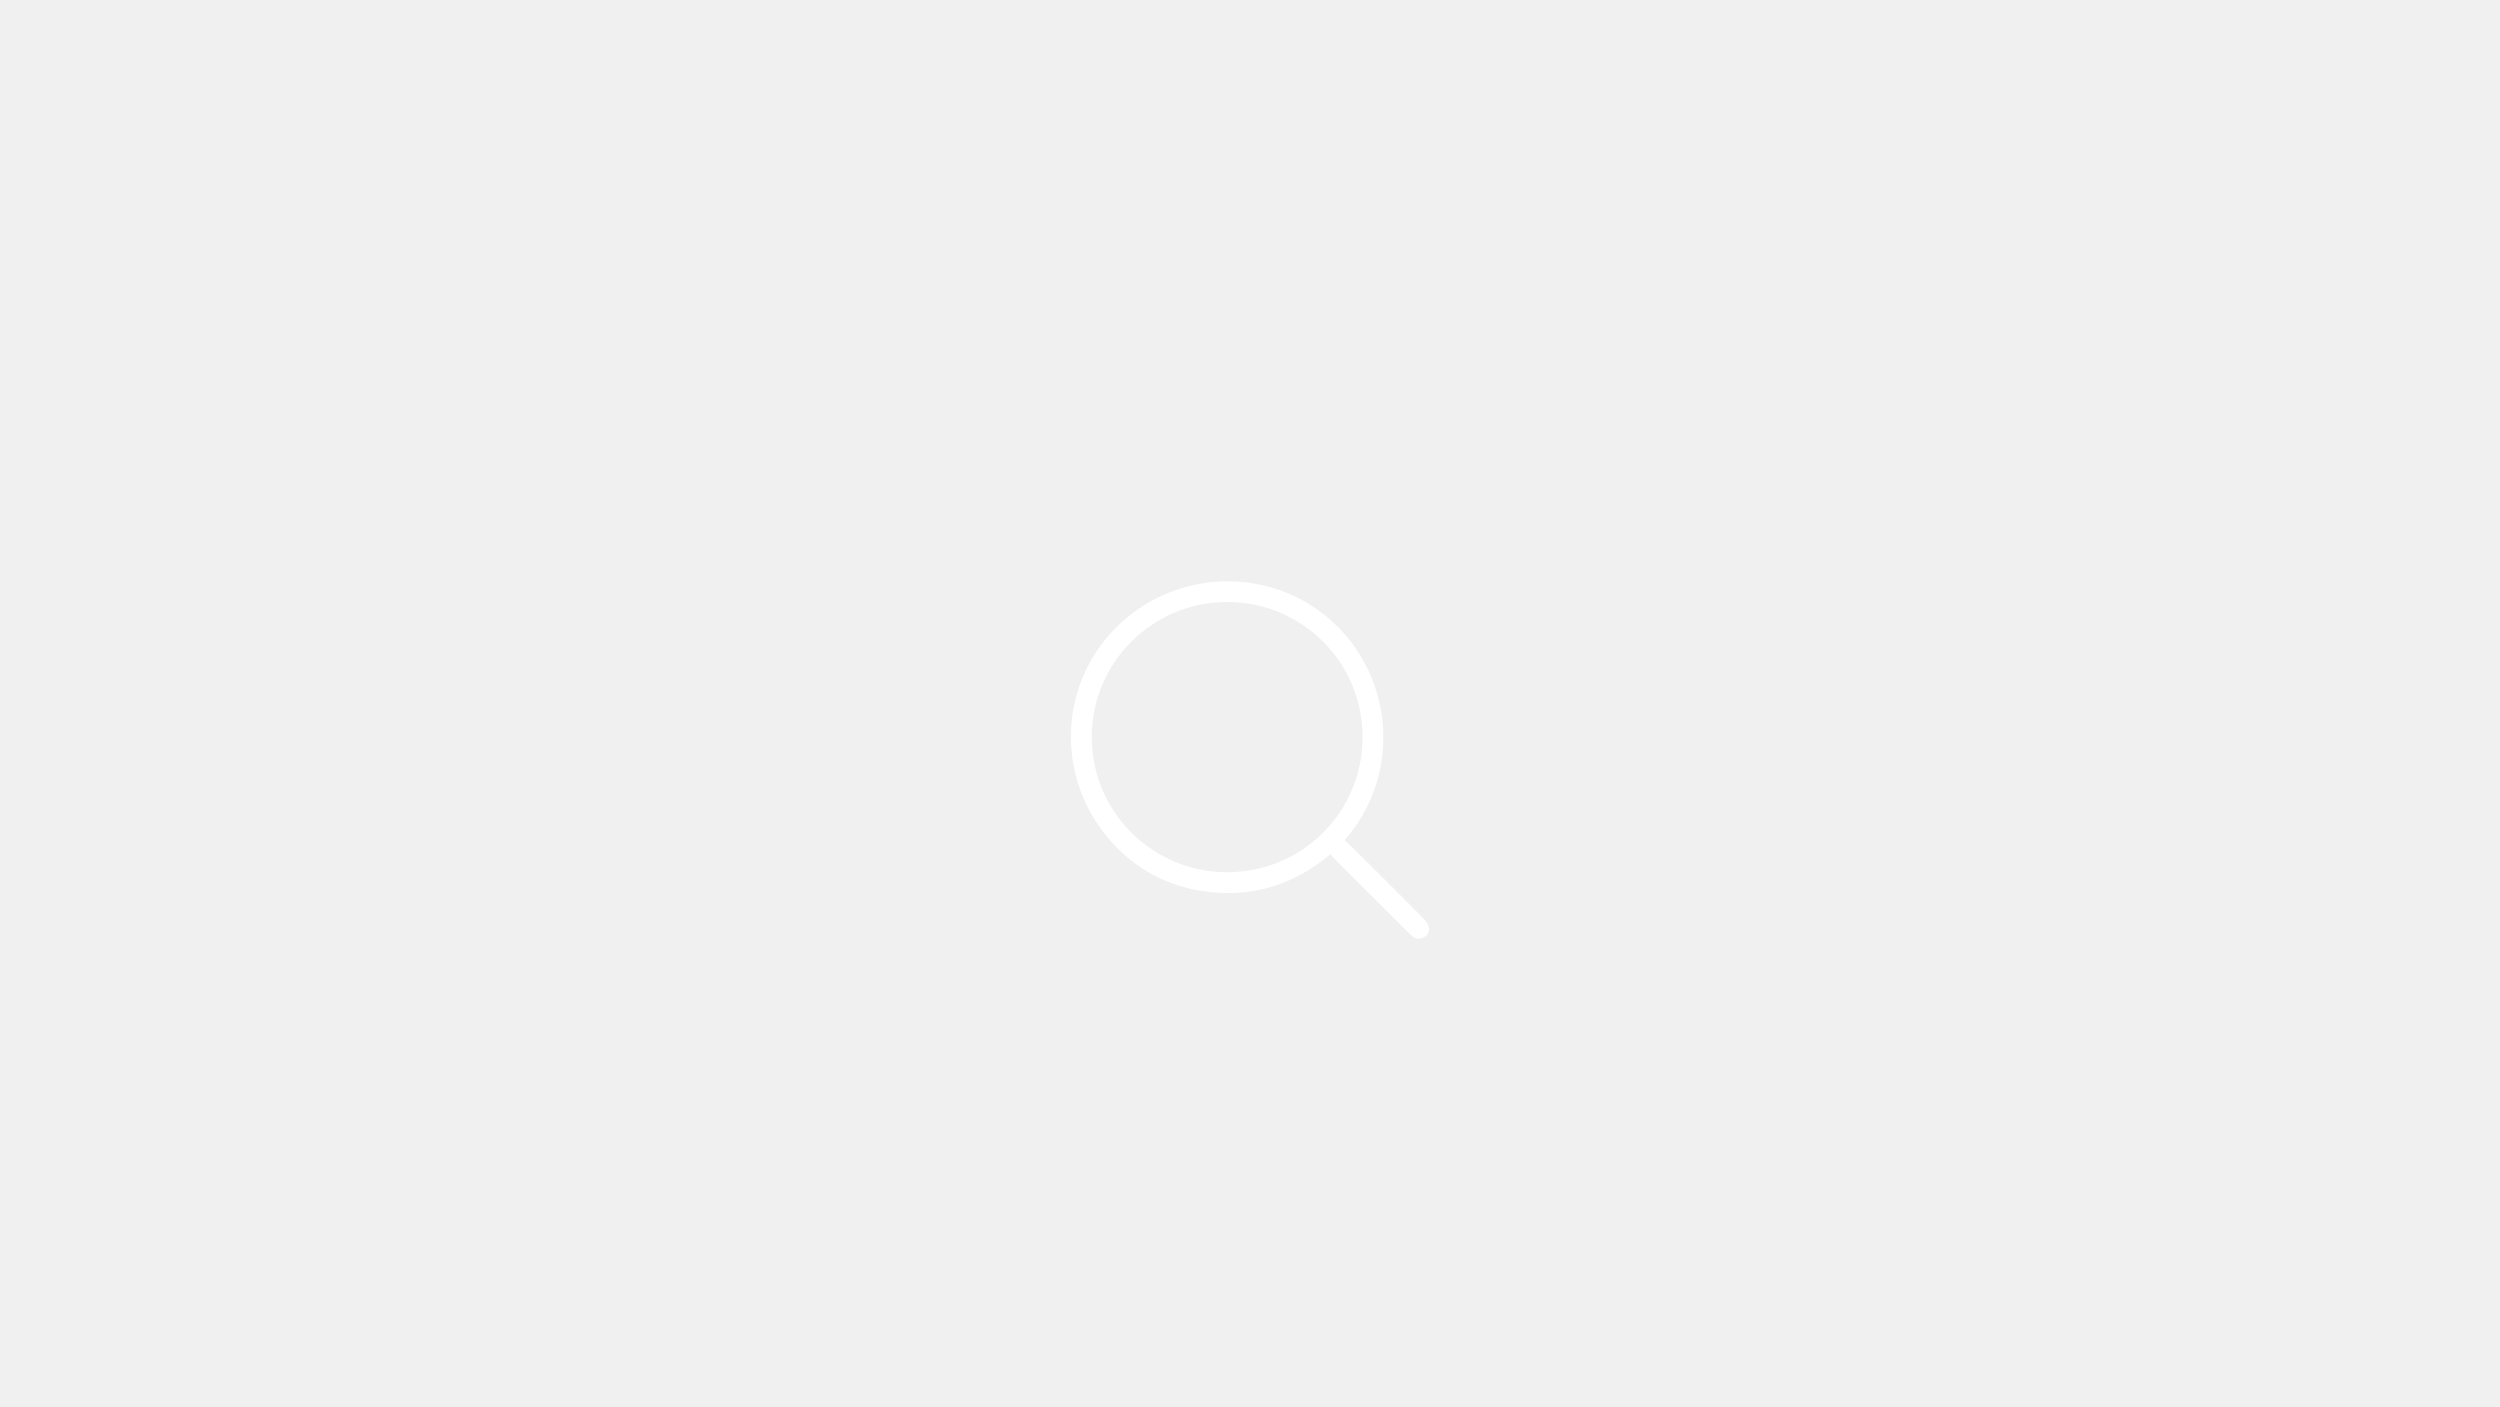
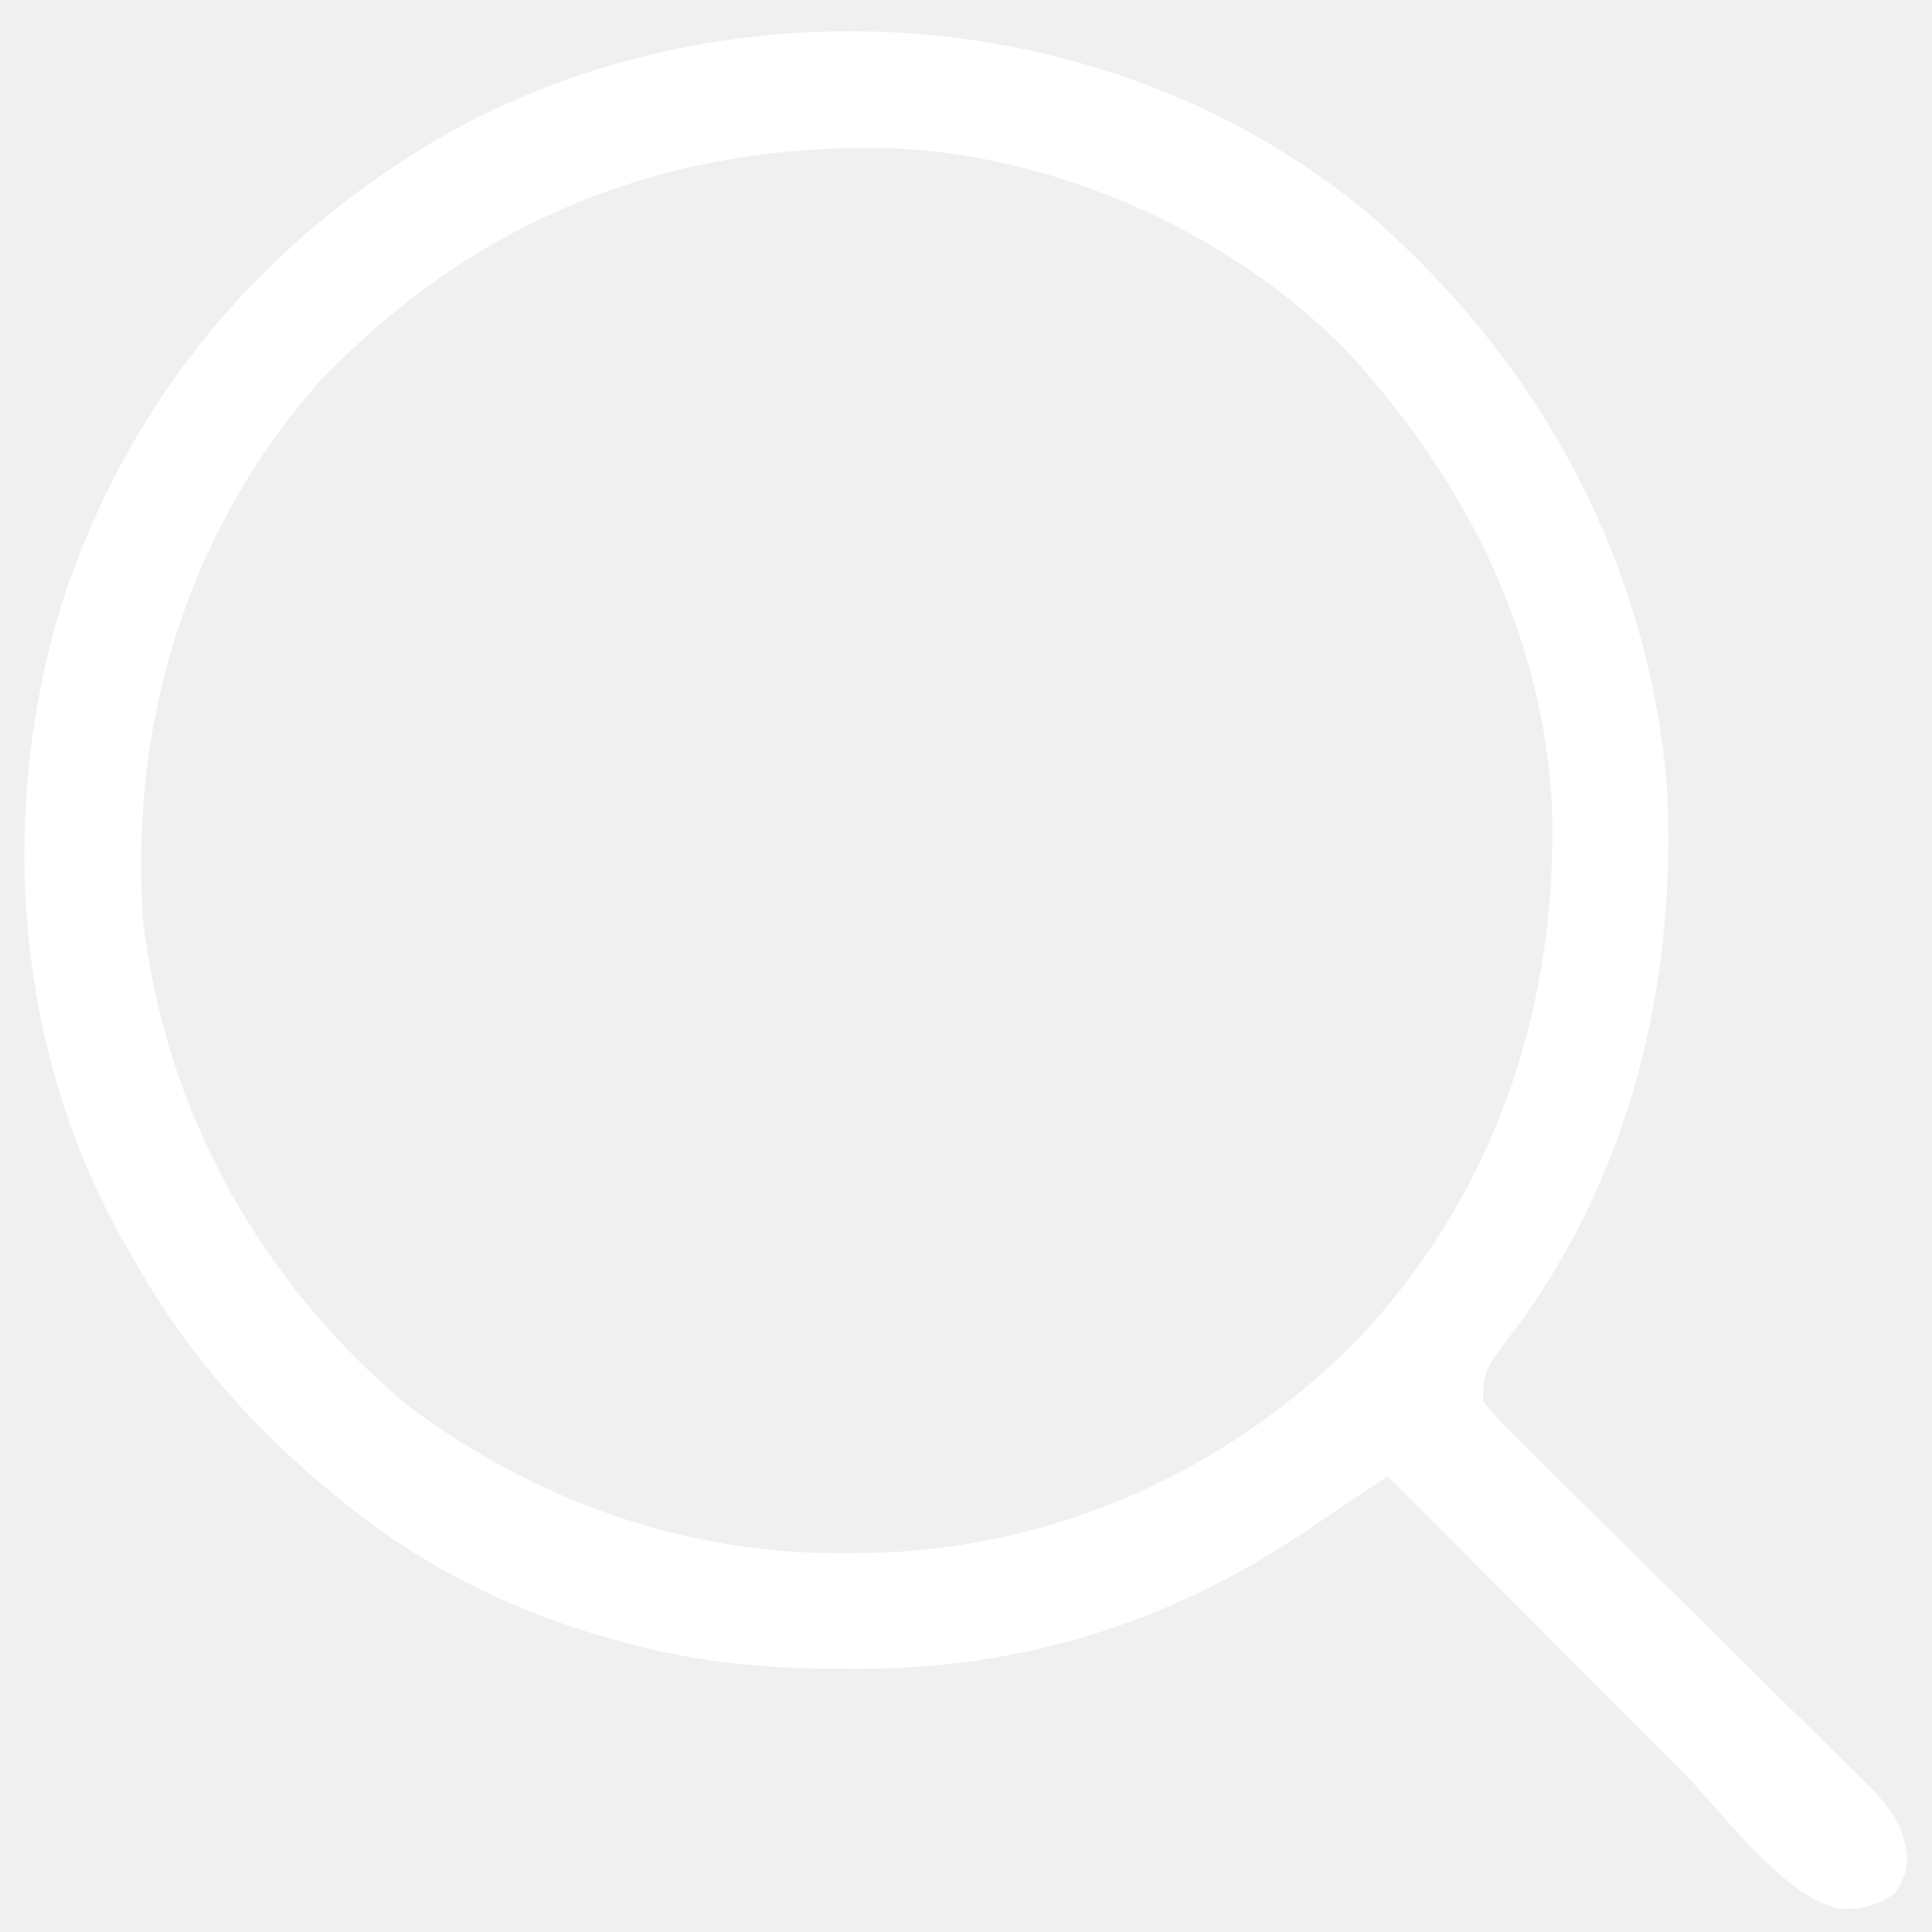
- <svg xmlns="http://www.w3.org/2000/svg" version="1.1" id="Layer_1" x="0px" y="0px" viewBox="0 0 1920 1080" style="enable-background:new 0 0 1920 1080;" xml:space="preserve">
-   <style type="text/css">
- 	.st0{display:none;fill:#9E9B9B;}
- 	.st1{fill:#00005B;}
- 	.st2{fill:#FFFFFF;}
- 	.st3{fill:#000062;}
- 	.st4{fill:#ABB7C2;}
- 	.st5{fill:#B5B5B5;}
- </style>
-   <rect x="-5177.6" y="-1856.83" class="st0" width="486.13" height="486.13" />
-   <rect x="-3075.81" y="-1831" class="st0" width="486.13" height="486.13" />
-   <rect x="-1276.32" y="-1858.87" class="st0" width="486.13" height="486.13" />
-   <rect x="-3871.51" y="1100" class="st1" width="1920" height="1080" />
-   <rect x="671.26" y="-1858.87" class="st0" width="486.13" height="486.13" />
-   <rect x="-1266.5" y="-803.06" class="st0" width="486.13" height="486.13" />
-   <rect x="-3075.81" y="-803.06" class="st0" width="486.13" height="486.13" />
-   <path class="st2" d="M-5099.43-1641.2c-1.41,7.96-2.4,16.03-4.31,23.87c-5.05,20.73-15.19,39.05-27.85,56.02  c-19.54,26.18-43.3,48.31-67.82,69.64c-28.91,25.15-57.97,50.12-87.02,75.11c-11.15,9.59-23.14,10.01-33.89,0.68  c-37.79-32.77-75.68-65.44-113.02-98.73c-19.19-17.11-36.44-36.18-50.49-57.9c-25.2-38.93-32.03-80.63-16.06-124.47  c14.44-39.65,42.48-65.58,84.58-73.7c43.63-8.41,78.77,7.22,106.67,40.82c1.52,1.83,2.93,3.76,4.79,6.15  c1.71-2.18,3.2-4.14,4.75-6.04c16.18-19.8,35.9-34.3,61.13-40.27c43.99-10.42,90.68,7.95,116.09,45.31  c12.54,18.45,19.49,38.81,21.73,60.9c0.14,1.42,0.48,2.83,0.72,4.25C-5099.43-1653.44-5099.43-1647.32-5099.43-1641.2z   M-5303.96-1433.31c1.05-0.82,1.89-1.43,2.68-2.11c32.31-27.93,64.81-55.63,96.84-83.87c22.37-19.73,43.65-40.62,60.23-65.72  c15.78-23.88,23.58-49.87,19.96-78.64c-3.91-31.05-17.2-56.82-44.78-73.04c-25.7-15.11-52.81-16.97-80.11-3.87  c-16.14,7.74-28.05,20.38-38.02,34.98c-1.42,2.09-2.7,4.28-4.19,6.31c-6.58,9-18.3,8.96-24.98,0.06  c-5.82-7.75-11.15-15.98-17.77-22.98c-21.41-22.61-47.84-31.38-78.32-24.78c-32.88,7.11-54.47,27.94-65.41,59.29  c-12.71,36.43-6.65,70.7,14.34,102.65c13.02,19.82,28.97,37.18,46.49,52.95c28.97,26.07,58.53,51.49,87.87,77.14  C-5320.84-1447.7-5312.43-1440.58-5303.96-1433.31z" />
-   <path class="st3" d="M-5321.83-566.43c0,18.08,0.01,36.17,0,54.25c-0.01,8.94-4.7,13.69-13.55,13.69  c-35.54,0.01-71.08,0.04-106.63-0.01c-24.15-0.03-41.45-17.36-41.49-41.52c-0.04-26.19-0.04-52.38,0-78.57  c0.04-24.19,17.3-41.52,41.44-41.57c26.31-0.05,52.63-0.06,78.94,0c23.93,0.05,41.21,17.39,41.28,41.35  C-5321.79-601.35-5321.83-583.89-5321.83-566.43z M-5345.78-522.44c0-1.66,0-2.77,0-3.88c0-30.67,0.01-61.34,0-92.01  c0-11.37-6.49-17.88-17.82-17.89c-26.06-0.01-52.11-0.01-78.17,0c-11.33,0.01-17.78,6.51-17.78,17.92  c-0.01,25.81-0.01,51.62,0,77.42c0,12.13,6.29,18.43,18.4,18.43c30.42,0.01,60.84,0,91.26,0  C-5348.67-522.44-5347.44-522.44-5345.78-522.44z" />
-   <path class="st3" d="M-5285.89-566.42c0-17.33-0.02-34.67,0.01-52c0.04-24.43,17.26-41.7,41.65-41.74c26.19-0.04,52.38-0.05,78.57,0  c24.16,0.05,41.41,17.35,41.45,41.55c0.04,26.19,0.04,52.38,0,78.57c-0.04,24.18-17.32,41.5-41.48,41.54  c-35.54,0.05-71.08,0.02-106.63,0.01c-8.83,0-13.56-4.78-13.57-13.68C-5285.9-530.25-5285.89-548.34-5285.89-566.42z   M-5261.94-522.44c1.64,0,2.74,0,3.85,0c30.67,0,61.34,0.01,92.01,0c11.38,0,17.91-6.49,17.92-17.8c0.01-26.06,0.01-52.11,0-78.17  c-0.01-11.33-6.51-17.8-17.91-17.8c-25.93-0.01-51.86-0.01-77.8,0c-11.64,0-18.07,6.41-18.07,18.01c-0.01,30.54,0,61.09,0,91.63  C-5261.94-525.35-5261.94-524.13-5261.94-522.44z" />
-   <path class="st3" d="M-5285.89-394.64c0-18.08-0.01-36.17,0-54.25c0.01-8.88,4.75-13.66,13.58-13.66  c35.54-0.01,71.08-0.04,106.62,0.01c24.17,0.03,41.43,17.34,41.47,41.54c0.04,26.19,0.04,52.38,0,78.57  c-0.04,24.19-17.31,41.51-41.46,41.55c-26.31,0.05-52.63,0.06-78.94,0c-23.89-0.06-41.2-17.44-41.26-41.37  C-5285.93-359.72-5285.89-377.18-5285.89-394.64z M-5261.79-438.61c-0.07,0.99-0.14,1.58-0.14,2.18  c-0.01,31.79-0.05,63.58,0.03,95.37c0.02,9.51,7.05,16.19,16.84,16.21c26.55,0.05,53.11,0.04,79.66,0.01  c10.56-0.01,17.23-6.73,17.24-17.35c0.03-26.31,0.02-52.61,0-78.92c-0.01-10.87-6.61-17.48-17.45-17.5  c-11.72-0.03-23.44-0.01-35.16-0.01C-5220.97-438.61-5241.16-438.61-5261.79-438.61z" />
-   <path class="st3" d="M-5389.75-462.56c18.08,0,36.17-0.01,54.25,0c8.89,0.01,13.67,4.73,13.67,13.57  c0.01,35.54,0.04,71.08-0.01,106.62c-0.03,24.16-17.34,41.43-41.54,41.47c-26.19,0.05-52.38,0.04-78.57,0  c-24.17-0.04-41.52-17.34-41.56-41.46c-0.04-26.31-0.05-52.63,0-78.94c0.05-23.89,17.42-41.2,41.37-41.26  C-5424.67-462.6-5407.21-462.56-5389.75-462.56z M-5345.78-438.61c-1.72,0-2.84,0-3.96,0c-30.67,0-61.34-0.01-92.01,0  c-11.34,0-17.81,6.5-17.81,17.89c-0.01,25.93-0.01,51.86,0,77.8c0,11.64,6.41,18.08,18,18.09c25.93,0.01,51.86,0.01,77.8,0  c11.56-0.01,17.98-6.47,17.98-18.11c0.01-30.54,0-61.09,0-91.63C-5345.78-435.79-5345.78-437-5345.78-438.61z" />
-   <path class="st4" d="M-652.61,1694.34c0,18.08,0.01,36.17,0,54.25c-0.01,8.94-4.7,13.69-13.55,13.69  c-35.54,0.01-71.08,0.04-106.63-0.01c-24.15-0.03-41.45-17.36-41.49-41.52c-0.04-26.19-0.04-52.38,0-78.57  c0.04-24.19,17.3-41.52,41.44-41.57c26.31-0.05,52.63-0.06,78.94,0c23.93,0.05,41.21,17.39,41.28,41.35  C-652.57,1659.42-652.61,1676.88-652.61,1694.34z M-676.56,1738.33c0-1.66,0-2.77,0-3.88c0-30.67,0.01-61.34,0-92.01  c0-11.37-6.49-17.88-17.82-17.89c-26.06-0.01-52.11-0.01-78.17,0c-11.33,0.01-17.78,6.51-17.78,17.92  c-0.01,25.81-0.01,51.62,0,77.42c0,12.13,6.29,18.43,18.4,18.43c30.42,0.01,60.84,0,91.26,0  C-679.45,1738.33-678.23,1738.33-676.56,1738.33z" />
-   <path class="st4" d="M-616.67,1694.35c0-17.33-0.02-34.67,0.01-52c0.04-24.43,17.26-41.7,41.65-41.74c26.19-0.04,52.38-0.05,78.57,0  c24.16,0.05,41.41,17.35,41.45,41.56c0.04,26.19,0.04,52.38,0,78.57c-0.04,24.18-17.32,41.5-41.48,41.54  c-35.54,0.05-71.08,0.02-106.63,0.01c-8.83,0-13.56-4.78-13.57-13.68C-616.68,1730.52-616.67,1712.44-616.67,1694.35z   M-592.72,1738.33c1.64,0,2.74,0,3.85,0c30.67,0,61.34,0.01,92.01,0c11.38,0,17.91-6.49,17.91-17.8c0.01-26.06,0.01-52.11,0-78.17  c-0.01-11.33-6.51-17.8-17.91-17.8c-25.93-0.01-51.86-0.01-77.8,0c-11.64,0-18.07,6.41-18.07,18.01c-0.01,30.54,0,61.09,0,91.63  C-592.72,1735.42-592.72,1736.65-592.72,1738.33z" />
-   <path class="st4" d="M-616.67,1866.13c0-18.08-0.01-36.17,0-54.25c0.01-8.88,4.75-13.66,13.58-13.66  c35.54-0.01,71.08-0.04,106.62,0.01c24.17,0.03,41.43,17.34,41.47,41.54c0.04,26.19,0.04,52.38,0,78.57  c-0.04,24.19-17.31,41.51-41.46,41.55c-26.31,0.05-52.63,0.06-78.94,0c-23.89-0.06-41.2-17.44-41.26-41.37  C-616.71,1901.05-616.67,1883.59-616.67,1866.13z M-592.57,1822.17c-0.07,0.99-0.14,1.58-0.14,2.18  c-0.01,31.79-0.05,63.58,0.03,95.37c0.02,9.51,7.05,16.19,16.84,16.21c26.55,0.05,53.11,0.04,79.66,0.01  c10.56-0.01,17.23-6.73,17.24-17.35c0.03-26.31,0.02-52.61,0-78.92c-0.01-10.87-6.61-17.48-17.45-17.5  c-11.72-0.03-23.44-0.01-35.16-0.01C-551.75,1822.17-571.94,1822.17-592.57,1822.17z" />
-   <path class="st4" d="M-720.53,1798.22c18.08,0,36.17-0.01,54.25,0c8.89,0.01,13.67,4.73,13.67,13.57  c0.01,35.54,0.04,71.08-0.01,106.62c-0.03,24.16-17.34,41.43-41.54,41.47c-26.19,0.05-52.38,0.04-78.57,0  c-24.17-0.04-41.52-17.34-41.56-41.46c-0.05-26.31-0.05-52.63,0-78.94c0.05-23.89,17.42-41.2,41.37-41.26  C-755.45,1798.18-737.99,1798.22-720.53,1798.22z M-676.56,1822.17c-1.72,0-2.84,0-3.96,0c-30.67,0-61.34-0.01-92.01,0  c-11.34,0-17.81,6.5-17.81,17.89c-0.01,25.93-0.01,51.86,0,77.8c0,11.64,6.41,18.08,17.99,18.09c25.93,0.01,51.86,0.01,77.8,0  c11.56-0.01,17.98-6.47,17.98-18.11c0.01-30.54,0-61.09,0-91.63C-676.56,1824.99-676.56,1823.77-676.56,1822.17z" />
-   <path class="st2" d="M-5279.95,783.74c-44.18,0-88.37,0.02-132.55-0.01c-16.36-0.01-28.84-8.4-33.34-22.68  c-1.18-3.74-1.75-7.83-1.76-11.76c-0.11-62.27-0.12-124.53-0.05-186.8c0.02-20.3,14.18-34.33,34.41-34.42  c3.87-0.02,7.76-0.23,11.6,0.07c3.34,0.26,4.98-0.78,6.25-4.07c6.93-17.89,14.15-35.66,21.31-53.46  c6.17-15.34,19.38-20.88,34.57-14.56c56.59,23.55,113.17,47.11,169.79,70.59c2.11,0.88,4.54,1.27,6.84,1.36  c7.6,0.32,15.27-0.19,22.79,0.68c15.43,1.79,27.34,15.02,27.76,30.53c0.34,12.59,0.15,25.2,0.12,37.81c-0.01,2,0.33,3.07,2.65,3.55  c8.17,1.7,13.35,7.72,13.4,16.14c0.16,26.08,0.15,52.16,0.01,78.24c-0.04,8.21-5.26,14.7-12.94,16.18  c-2.94,0.56-3.15,1.88-3.14,4.24c0.08,10.98-0.38,21.98,0.13,32.94c0.87,18.9-13.21,35.71-35.68,35.53  C-5191.83,783.49-5235.89,783.74-5279.95,783.74z M-5128.09,599.95c0-1.57,0-2.79,0-4c0-10.73,0-21.46,0-32.19  c0-13.03-6.52-19.6-19.49-19.6c-43.18-0.01-86.36,0-129.54,0c-45.3,0-90.6-0.01-135.9,0.01c-11.33,0.01-18.51,6.66-18.52,17.47  c-0.06,62.88-0.05,125.76,0,188.65c0.01,8.48,4.9,14.93,12.67,16.82c2.26,0.55,4.7,0.54,7.05,0.54  c51.17,0.03,102.33,0.02,153.5,0.02c36.81,0,73.63-0.28,110.44,0.15c13.23,0.16,20.46-8.95,19.92-19.79  c-0.53-10.58-0.12-21.2-0.12-31.81c0-1.33,0-2.67,0-4.34c-1.9,0-3.37,0-4.84,0c-21.96,0-43.93,0.13-65.89-0.03  c-35.22-0.27-60.04-28.02-56.6-63.05c2.66-27.06,27.13-48.65,55.54-48.8c22.34-0.12,44.68-0.03,67.02-0.03  C-5131.41,599.95-5129.94,599.95-5128.09,599.95z M-5112.42,616.45c-4.82,0-9.4,0.01-13.99,0c-25.44-0.09-50.9-0.68-76.32-0.14  c-23.17,0.5-40.79,23.33-36.63,46.17c3.61,19.81,19.52,33.16,40.12,33.26c27.94,0.14,55.88,0.04,83.82,0.03  c0.96,0,1.92-0.15,3.01-0.25C-5112.42,669.19-5112.42,643.08-5112.42,616.45z M-5209.1,528.05c-1.21-0.78-1.48-1.02-1.79-1.15  c-45.18-18.82-90.35-37.65-135.55-56.43c-5.97-2.48-10.05-0.66-12.5,5.41c-6.66,16.51-13.28,33.05-19.89,49.58  c-0.3,0.74-0.4,1.55-0.66,2.61c5.17,0,10.03-0.11,14.88,0.05c2.22,0.07,3.32-0.66,4.09-2.78c2.61-7.13,5.43-14.19,8.17-21.27  c2.97-7.66,6.07-9.12,13.8-6.55c29.52,9.83,59.05,19.67,88.58,29.49c1.29,0.43,2.64,0.97,3.96,0.98  C-5234.04,528.08-5222.07,528.05-5209.1,528.05z M-5299.81,527.9c0.04-0.22,0.07-0.43,0.11-0.65c-13.04-4.31-26.07-8.62-39.42-13.02  c-1.76,4.63-3.41,9-5.18,13.67C-5329.14,527.9-5314.48,527.9-5299.81,527.9z" />
-   <path class="st2" d="M-5359.49,608.02c10.1,0,20.21-0.02,30.31,0.01c5.7,0.01,9.34,3.13,9.35,7.92c0.01,4.8-3.58,7.93-9.31,7.94  c-20.46,0.03-40.91,0.03-61.37,0c-5.62-0.01-9.29-3.34-9.17-8.09c0.12-4.67,3.68-7.74,9.14-7.76  C-5380.19,608-5369.84,608.02-5359.49,608.02z" />
-   <path class="st2" d="M-5375.51,575.99c4.87,0,9.73-0.05,14.6,0.01c5.51,0.08,8.95,3.14,9.03,7.87c0.07,4.81-3.22,8.08-8.72,8.15  c-10.11,0.13-20.22,0.14-30.32,0c-5.34-0.07-8.91-3.63-8.75-8.22c0.15-4.53,3.63-7.69,8.82-7.78  C-5385.75,575.92-5380.63,576-5375.51,575.99z" />
-   <path class="st2" d="M-5199.87,631.99c13.27,0.06,23.91,10.83,23.84,24.14c-0.07,13.02-10.86,23.74-23.89,23.75  c-13.24,0.01-24.04-10.78-24.02-23.99C-5223.93,642.61-5213.16,631.93-5199.87,631.99z M-5200.02,647.89  c-4.35,0.02-8.1,3.88-7.98,8.21c0.12,4.25,3.77,7.78,8.02,7.75c4.41-0.02,8.1-3.81,7.98-8.17  C-5192.11,651.47-5195.82,647.87-5200.02,647.89z" />
-   <path class="st2" d="M-5245.01,1768.16c-7.58,32.08-34.21,47.86-58.3,48.08c-24.1,0.22-51.53-15.22-59.42-48.08  c-1.25,0-2.6,0-3.94,0c-20.96,0-41.93,0-62.89,0c-10.14,0-17.98-4.22-22.47-13.38c-4.54-9.27-2.98-17.99,3.16-26.33  c7.4-10.05,14.37-20.42,21.41-30.74c2.9-4.25,3.85-9.1,3.84-14.24c-0.05-27.75-0.63-55.52,0.11-83.25  c1.37-51.46,25.54-88.95,72.32-110.12c67.61-30.6,147.83,10.4,163.95,83.08c2.07,9.31,2.92,19.04,3.06,28.6c0.4,27,0.2,54,0.09,81  c-0.03,6.38,1.62,12.01,5.31,17.19c7.1,9.97,14.09,20.01,21.07,30.06c5.46,7.85,6.25,16.29,2.04,24.82  c-4.23,8.56-11.49,13.16-21.01,13.25c-21.34,0.2-42.68,0.07-64.02,0.07C-5242.06,1768.16-5243.42,1768.16-5245.01,1768.16z   M-5177.39,1743.97c-7.24-10.46-14.12-20.54-21.15-30.51c-6.48-9.19-9.55-19.31-9.51-30.56c0.11-27,0.06-54,0.01-80.99  c-0.01-3.99-0.2-8-0.61-11.97c-5.99-58.67-63.85-98.19-120.58-82.39c-41.65,11.59-70.22,48.87-70.45,92.22  c-0.15,27.75-0.1,55.5,0,83.24c0.04,11.26-3.08,21.38-9.56,30.55c-6.34,8.97-12.54,18.05-18.79,27.08  c-0.68,0.99-1.35,1.98-2.28,3.33C-5345.87,1743.97-5261.96,1743.97-5177.39,1743.97z M-5270.51,1768.35c-22.24,0-44.44,0-66.69,0  c3.73,13.47,18.33,23.82,33.38,23.81C-5288.77,1792.15-5274.05,1781.68-5270.51,1768.35z" />
-   <path class="st3" d="M-3426.27-1394.06c-6.65-3.07-8.42-8.35-8.28-15.45c1.33-68.78,53.78-129.91,121.48-140.99  c8.45-1.38,17.09-1.97,25.66-2.16c15.08-0.34,30.19-0.52,45.26,0c58.02,2.03,100.42,29.52,128.12,80.03  c10.78,19.66,15.44,41.12,16.4,63.48c0.3,7.01-1.82,12.07-8.27,15.08C-3212.69-1394.06-3319.48-1394.06-3426.27-1394.06z   M-3120.39-1416.68c-0.96-5.63-1.71-10.81-2.75-15.92c-11.22-54.94-61.74-96.89-117.71-97.63c-16.83-0.22-33.68-0.27-50.51,0.08  c-7.31,0.15-14.78,0.79-21.87,2.47c-48,11.35-79.17,41.02-93.94,87.9c-2.32,7.36-3.22,15.17-4.85,23.1  C-3314.37-1416.68-3217.76-1416.68-3120.39-1416.68z" />
-   <circle class="st3" cx="-3001.77" cy="635.6" r="262.98" />
-   <path class="st3" d="M-3266.04-1575.21c-55.73,0.02-101.17-45.46-101.09-101.19c0.08-55.59,45.41-100.88,101-100.9  c55.75-0.02,101.17,45.43,101.09,101.18C-3165.12-1620.52-3210.45-1575.24-3266.04-1575.21z M-3266.37-1597.67  c43.29,0.13,78.71-35,78.87-78.23c0.17-43.31-34.92-78.76-78.13-78.96c-43.48-0.19-78.98,35.01-79.06,78.41  C-3344.76-1633.16-3309.6-1597.79-3266.37-1597.67z" />
-   <path class="st4" d="M1151.07-1399.69c-6.65-3.07-8.42-8.35-8.28-15.45c1.33-68.78,53.78-129.91,121.48-140.99  c8.45-1.38,17.09-1.97,25.66-2.16c15.08-0.34,30.19-0.52,45.26,0c58.02,2.03,100.42,29.52,128.12,80.03  c10.78,19.66,15.44,41.12,16.4,63.48c0.3,7.01-1.82,12.07-8.27,15.08C1364.65-1399.69,1257.86-1399.69,1151.07-1399.69z   M1456.95-1422.31c-0.96-5.63-1.71-10.81-2.75-15.92c-11.22-54.94-61.74-96.89-117.71-97.63c-16.83-0.22-33.68-0.28-50.51,0.08  c-7.31,0.15-14.78,0.79-21.87,2.47c-48,11.35-79.17,41.02-93.94,87.9c-2.32,7.36-3.22,15.17-4.85,23.1  C1262.97-1422.31,1359.58-1422.31,1456.95-1422.31z" />
-   <path class="st4" d="M1311.3-1580.84c-55.73,0.02-101.17-45.46-101.09-101.19c0.08-55.59,45.4-100.88,101-100.9  c55.75-0.02,101.17,45.43,101.09,101.18C1412.23-1626.15,1366.9-1580.86,1311.3-1580.84z M1310.98-1603.29  c43.29,0.13,78.71-35,78.87-78.23c0.17-43.31-34.92-78.76-78.13-78.96c-43.48-0.19-78.98,35.01-79.06,78.41  C1232.59-1638.78,1267.74-1603.42,1310.98-1603.29z" />
-   <path class="st4" d="M-3263.2-394.79c-27.95,0-55.89,0.08-83.84-0.02c-26.99-0.1-49.15-17.26-55.86-42.85  c-2.36-9.01-1.62-18.05-0.86-27.13c2.47-29.32,4.89-58.64,7.35-87.97c1.63-19.38,3.32-38.76,4.89-58.14  c0.26-3.21,0.52-6.55-0.07-9.67c-1.5-7.95-8.3-13.54-16.47-13.71c-9.23-0.19-18.46,0.03-27.69-0.11  c-8.34-0.13-13.72-6.37-12.47-14.18c0.76-4.72,4.65-9.35,9.35-9.42c12.7-0.17,25.55-0.86,38.07,0.74  c14.78,1.89,24.94,11.31,30.54,25.13c1.2,2.96,2.56,3.82,5.62,3.81c64.87-0.09,129.75-0.09,194.62-0.05  c26.47,0.02,48.26,15.75,55.2,40.37c1.73,6.12,2.58,12.83,2.18,19.17c-2.43,38.58-5.44,77.12-8.02,115.68  c-0.67,9.97-2.32,19.59-7.37,28.29c-11.41,19.66-28.67,29.76-51.33,29.99C-3207.31-394.58-3235.26-394.79-3263.2-394.79z   M-3367.93-604.16c-0.13,0.99-0.27,1.83-0.34,2.68c-2.17,25.72-4.34,51.44-6.5,77.17c-1.88,22.49-3.49,45.01-5.7,67.47  c-2.09,21.22,12.12,37.98,33.4,38.04c55.9,0.15,111.81,0.12,167.71,0.01c19.21-0.04,33.36-14.04,34.54-33.21  c1.19-19.17,2.84-38.31,4.12-57.47c0.7-10.43,0.97-20.89,1.58-31.33c0.41-6.95,1.2-13.89,1.59-20.84  c0.32-5.78,1.31-11.79,0.23-17.34c-3.02-15.43-15.99-25.32-32.13-25.33c-65.01-0.04-130.02-0.02-195.04-0.01  C-3365.55-604.32-3366.65-604.22-3367.93-604.16z" />
-   <path class="st4" d="M-3209-315.08c-17.88-0.1-31.91-14.32-31.79-32.23c0.12-17.53,14.57-31.71,32.16-31.55  c17.75,0.16,31.75,14.54,31.61,32.49C-3177.16-329.03-3191.51-314.99-3209-315.08z M-3200.99-347.06c-0.05-4.29-3.55-7.81-7.84-7.85  c-4.43-0.05-8.04,3.6-7.99,8.07c0.05,4.38,3.45,7.76,7.83,7.79C-3204.44-339.02-3200.94-342.53-3200.99-347.06z" />
-   <path class="st4" d="M-3336.78-315.09c-17.67-0.08-31.9-14.27-31.91-31.83c-0.01-17.65,14.55-32.09,32.23-31.95  c17.6,0.14,31.66,14.38,31.65,32.08C-3304.8-329.23-3319.15-315.01-3336.78-315.09z M-3336.82-339.06c4.57,0.04,8.07-3.43,8.04-7.97  c-0.03-4.32-3.51-7.82-7.82-7.88c-4.4-0.06-8.15,3.65-8.11,8.03C-3344.67-342.62-3341.12-339.09-3336.82-339.06z" />
-   <path class="st3" d="M-617.43,787.71c-27.95,0-55.89,0.08-83.84-0.02c-26.99-0.1-49.15-17.26-55.87-42.85  c-2.36-9.01-1.62-18.05-0.86-27.13c2.47-29.32,4.89-58.64,7.35-87.97c1.63-19.38,3.32-38.76,4.89-58.14  c0.26-3.21,0.52-6.55-0.07-9.67c-1.5-7.95-8.3-13.54-16.47-13.71c-9.23-0.19-18.46,0.03-27.69-0.11  c-8.34-0.13-13.72-6.37-12.47-14.18c0.76-4.72,4.65-9.35,9.35-9.42c12.7-0.17,25.55-0.86,38.07,0.74  c14.78,1.89,24.94,11.31,30.54,25.13c1.2,2.96,2.56,3.82,5.62,3.81c64.87-0.09,129.75-0.09,194.62-0.05  c26.47,0.02,48.26,15.75,55.2,40.37c1.73,6.12,2.58,12.83,2.18,19.16c-2.43,38.58-5.44,77.12-8.02,115.69  c-0.67,9.97-2.32,19.59-7.37,28.29c-11.41,19.66-28.67,29.76-51.33,29.99C-561.54,787.93-589.49,787.71-617.43,787.71z   M-722.16,578.35c-0.13,0.99-0.27,1.83-0.34,2.68c-2.17,25.72-4.34,51.44-6.5,77.17c-1.88,22.49-3.49,45.01-5.7,67.47  c-2.09,21.22,12.12,37.98,33.4,38.04c55.9,0.15,111.81,0.12,167.71,0.01c19.21-0.04,33.36-14.04,34.54-33.21  c1.19-19.17,2.84-38.31,4.13-57.47c0.7-10.43,0.97-20.89,1.58-31.33c0.41-6.95,1.2-13.89,1.59-20.84  c0.32-5.78,1.31-11.79,0.23-17.34c-3.02-15.43-15.99-25.32-32.13-25.33c-65.01-0.04-130.02-0.02-195.04-0.01  C-719.78,578.19-720.88,578.29-722.16,578.35z" />
-   <path class="st3" d="M-563.23,867.42c-17.88-0.1-31.91-14.32-31.79-32.23c0.12-17.53,14.57-31.71,32.16-31.55  c17.75,0.16,31.75,14.54,31.61,32.49C-531.39,853.47-545.74,867.52-563.23,867.42z M-555.22,835.45c-0.05-4.29-3.55-7.81-7.84-7.85  c-4.43-0.05-8.04,3.6-7.99,8.07c0.05,4.38,3.45,7.76,7.83,7.79C-558.67,843.48-555.17,839.98-555.22,835.45z" />
-   <path class="st3" d="M-691.01,867.42c-17.67-0.08-31.9-14.27-31.91-31.83c-0.01-17.65,14.55-32.09,32.23-31.95  c17.6,0.14,31.66,14.38,31.65,32.08C-659.03,853.28-673.38,867.5-691.01,867.42z M-691.06,843.45c4.57,0.04,8.07-3.43,8.04-7.97  c-0.03-4.32-3.51-7.82-7.82-7.88c-4.4-0.06-8.15,3.65-8.11,8.03C-698.9,839.89-695.35,843.41-691.06,843.45z" />
-   <path class="st2" d="M-3025.39,611.97c0,12.05,0,23.79,0,35.54c0,0.94-0.2,1.95,0.05,2.82c0.37,1.29,0.77,2.96,1.72,3.54  c0.64,0.39,2.55-0.52,3.4-1.35c7.03-6.92,13.94-13.97,20.89-20.97c0.72-0.73,1.49-1.41,2.17-2.06c6.56,6.44,12.98,12.75,19.4,19.06  c1.12,1.1,2.09,2.41,3.35,3.32c1.25,0.91,2.78,1.45,4.18,2.14c0.54-1.45,1.54-2.9,1.56-4.35c0.13-11.33,0.07-22.67,0.07-34.01  c0-1.14,0-2.28,0-3.7c28.33,0,56.48,0,84.97,0c0,1.18,0,2.31,0,3.43c0,50.91,0,101.82,0,152.73c0,7.28-2.77,10.03-10.09,10.03  c-68.86,0-137.72,0-206.57,0c-7.27,0-10.05-2.79-10.05-10.07c0-50.91,0-101.82,0-152.73c0-1.04,0-2.08,0-3.39  C-3082.04,611.97-3053.9,611.97-3025.39,611.97z" />
-   <path class="st2" d="M-3025.56,533.76c0,24.53,0,48.52,0,72.89c-1.29,0-2.42,0-3.54,0c-28.44,0-56.88,0-85.32,0  c-7.47,0-10.19-2.75-10.2-10.31c-0.01-17.42-0.01-34.84,0-52.27c0-7.6,2.69-10.31,10.17-10.31c28.44,0,56.88,0,85.32,0  C-3028,533.76-3026.87,533.76-3025.56,533.76z" />
-   <path class="st2" d="M-2968.42,606.49c0-24.26,0-48.33,0-72.73c1.27,0,2.4,0,3.52,0c28.44,0,56.88,0,85.32,0  c7.51,0,10.2,2.7,10.2,10.28c0.01,17.53,0.02,35.05,0,52.58c-0.01,7.27-2.81,10.02-10.16,10.02c-28.55,0.01-57.09,0-85.64,0  C-2966.2,606.64-2967.22,606.55-2968.42,606.49z" />
-   <path class="st2" d="M-2973.82,534.02c0,36.97,0,73.83,0,111.13c-2.96-2.91-5.64-5.5-8.28-8.13c-3.86-3.86-7.67-7.77-11.52-11.63  c-3.13-3.14-3.6-3.09-6.85,0.09c-6.52,6.37-13.08,12.71-19.61,19.05c0-36.54,0-73.39,0-110.5  C-3004.87,534.02-2989.51,534.02-2973.82,534.02z" />
-   <path class="st2" d="M-2981.96,498.9c18.71-16.49,39.63-27.01,64.66-28.18c2.68-0.12,4.46,0.66,6.14,2.8  c6.03,7.68,10.54,16.11,13.2,25.52c0.28,0.97,0.46,1.98,0.79,3.43c-27.54-5.75-52.06,2.24-75.87,14.91  C-2972.78,509.54-2975.74,503.47-2981.96,498.9z" />
-   <path class="st2" d="M-3021.56,517.05c-23.33-12.47-47.79-20.22-75.32-14.61c0.53-2.01,0.88-3.6,1.36-5.15  c2.76-8.91,7.19-16.92,13.04-24.19c1.38-1.72,2.84-2.45,5.07-2.38c19.57,0.63,37.04,7.3,52.95,18.37c4.2,2.92,8.13,6.25,12.01,9.25  c-2.31,3.04-4.89,5.6-6.39,8.68C-3020.32,510.03-3020.68,513.58-3021.56,517.05z" />
-   <path class="st2" d="M-3098.3,528.55c0-6.52-0.12-12.68,0.14-18.82c0.04-0.85,1.83-2.06,2.99-2.35c11.21-2.79,22.47-2.16,33.67,0.12  c12.82,2.6,24.86,7.31,36.41,13.42c3.27,1.73,5.15,3.67,4.25,7.64C-3046.4,528.55-3072.05,528.55-3098.3,528.55z" />
-   <path class="st2" d="M-2973.2,528.57c-0.72-3.71,0.78-5.75,3.99-7.45c17.35-9.2,35.51-15.53,55.37-15.51  c5.18,0,10.38,1.14,15.54,1.98c0.96,0.16,2.46,1.37,2.49,2.13c0.2,6.24,0.11,12.49,0.11,18.85  C-2921.93,528.57-2947.58,528.57-2973.2,528.57z" />
-   <path class="st2" d="M-2978.56,528.63c-12.46,0-24.41,0-36.9,0c-0.21-6.68-1.59-13.37,1.14-19.76c1.85-4.32,5.48-7,10.24-7.33  c4.59-0.32,9.24-0.37,13.83-0.04c6.04,0.43,10.88,4.64,11.55,10.64C-2978.08,517.48-2978.56,522.95-2978.56,528.63z" />
-   <path class="st2" d="M-3178.36,1605.88c5.32,1.17,10.54,1.85,15.45,3.48c18.66,6.22,31.46,23.45,32.21,43.09  c0.23,6.11,0.1,12.23,0.1,18.34c0.01,60.27,0.01,120.53,0.06,180.8c0,4.18-0.8,7.92-4.02,10.83c-4.56,4.12-10.55,4.18-16.05,0  c-15.7-11.91-31.36-23.89-47.03-35.83c-4.17-3.18-8.26-6.46-12.55-9.46c-1.3-0.91-3.18-1.5-4.75-1.41  c-48.15,2.63-96.28,2.72-144.42-0.24c-13.2-0.81-26.4-1.63-39.56-2.9c-15.5-1.5-27.4-9.22-35.89-22.23  c-0.27-0.41-0.58-0.8-1.14-1.55c-1.12,0.79-2.22,1.51-3.26,2.3c-10.13,7.7-20.27,15.38-30.35,23.15c-4.32,3.33-8.86,4.58-13.9,1.97  c-4.86-2.51-6.57-6.76-6.57-12.08c0.05-65.51,0-131.01,0.08-196.52c0.03-26.69,18.64-46.71,45.28-48.91  c45.17-3.74,90.43-5.61,135.75-4.31c28.42,0.82,56.84,2.46,85.21,4.43c25.65,1.78,43.22,20.14,45.16,45.92  C-3178.5,1605.23-3178.39,1605.7-3178.36,1605.88z M-3154.53,1829.32c0-1.9,0-2.88,0-3.86c-0.01-56.51-0.02-113.02-0.03-169.54  c0-0.87,0-1.75-0.04-2.62c-0.71-12.79-12.02-23.49-23.89-22.35c0,1.46,0,2.94,0,4.42c0,27.32,0.15,54.64-0.06,81.96  c-0.18,24.46-17.92,44.49-42.06,47.14c-15.36,1.69-30.81,2.69-46.25,3.52c-44.76,2.4-89.55,2.5-134.3-0.11  c-6.54-0.38-10.92,1.73-15.14,6.28c3.46,7.56,9.06,12.63,17.4,14.26c3.16,0.62,6.43,0.77,9.67,0.94  c26.78,1.43,53.54,3.72,80.33,3.98c31.91,0.31,63.85-1.02,95.77-1.9c5.81-0.16,10.68,0.92,15.18,4.73  c5.23,4.43,10.85,8.39,16.31,12.54C-3172.84,1815.41-3164.03,1822.1-3154.53,1829.32z M-3394.16,1658.99  c0.04-9.82-7.89-17.92-17.68-18.05c-9.99-0.13-18.2,7.91-18.24,17.86c-0.04,9.81,7.9,17.92,17.68,18.06  C-3402.43,1676.99-3394.2,1668.94-3394.16,1658.99z M-3316.28,1658.89c-0.01-9.81-7.99-17.86-17.79-17.94  c-9.98-0.08-18.14,8.01-18.13,17.97c0.01,9.81,7.99,17.87,17.78,17.95C-3324.45,1676.94-3316.28,1668.84-3316.28,1658.89z   M-3238.41,1658.87c-0.01-9.81-8-17.86-17.8-17.93c-9.98-0.07-18.13,8.02-18.12,17.98c0.01,9.8,8.01,17.86,17.8,17.93  C-3246.56,1676.93-3238.4,1668.83-3238.41,1658.87z" />
-   <path class="st5" d="M-634.85-390.56c-42.17,0-84.34,0.04-126.5-0.02c-20.9-0.03-38.72-11.86-45.63-30.85  c-2.05-5.63-3.23-11.91-3.28-17.9c-0.29-37.87-0.19-75.75-0.12-113.62c0.02-13.5,4.83-25.1,14.4-34.68  c42.35-42.42,84.65-84.89,127.05-127.26c19.41-19.4,49-19.45,68.43-0.05c42.51,42.44,84.89,85,127.31,127.53  c9.36,9.38,14.12,20.82,14.16,34.02c0.12,38.25,0.24,76.5-0.03,114.75c-0.2,27.39-21.37,48-48.92,48.05  C-550.27-390.49-592.56-390.56-634.85-390.56z M-635.06-454.72c0,0.01,0,0.02,0,0.04c10.47,0,20.94,0.26,31.4-0.15  c3.54-0.14,7.43-1.31,10.41-3.19c5.7-3.61,7.69-10.75,5.74-17.22c-1.98-6.58-7.68-11.2-14.69-11.24  c-21.68-0.12-43.36-0.05-65.04-0.02c-1.35,0-2.74,0.24-4.03,0.63c-7.49,2.26-12.25,9.66-11.22,17.32  c1.04,7.72,7.38,13.65,15.29,13.79C-656.49-454.58-645.77-454.72-635.06-454.72z" />
-   <path class="st3" d="M-634.82-1421.58c-42.17,0-84.34,0.04-126.5-0.02c-20.9-0.03-38.72-11.86-45.63-30.85  c-2.05-5.63-3.23-11.91-3.28-17.9c-0.29-37.87-0.19-75.75-0.12-113.62c0.02-13.5,4.83-25.1,14.4-34.68  c42.35-42.42,84.65-84.89,127.05-127.26c19.41-19.4,49-19.45,68.43-0.05c42.51,42.44,84.89,85,127.31,127.53  c9.36,9.38,14.12,20.82,14.16,34.02c0.12,38.25,0.24,76.5-0.03,114.75c-0.2,27.39-21.37,48-48.92,48.05  C-550.24-1421.52-592.53-1421.58-634.82-1421.58z M-635.02-1485.74c0,0.01,0,0.02,0,0.04c10.47,0,20.94,0.26,31.4-0.15  c3.54-0.14,7.43-1.31,10.41-3.19c5.7-3.6,7.69-10.75,5.74-17.22c-1.98-6.58-7.68-11.2-14.69-11.24  c-21.68-0.12-43.36-0.05-65.04-0.02c-1.35,0-2.74,0.24-4.03,0.63c-7.49,2.26-12.25,9.66-11.22,17.32  c1.04,7.72,7.38,13.65,15.29,13.79C-656.46-1485.6-645.74-1485.74-635.02-1485.74z" />
-   <path class="st2" d="M1032.71,645.28c3.74,3.58,7.58,7.14,11.28,10.83c16.56,16.47,33.12,32.94,49.56,49.54  c1.74,1.76,3.19,4.2,3.8,6.57c0.8,3.15-0.79,5.9-3.67,7.53c-2.96,1.67-6.01,1.58-8.8-0.5c-1.19-0.89-2.24-1.99-3.3-3.05  c-19.02-18.96-38.03-37.93-57.02-56.91c-0.96-0.96-1.72-2.13-2.68-3.32c-28.88,24.22-61.47,33.96-98.1,28.41  c-30.7-4.65-55.94-19.52-75.21-43.81c-38.65-48.72-33.86-118.31,10.77-160.78c44.77-42.6,114.71-44.44,160.95-5.01  C1069.37,516.63,1078.22,592.85,1032.71,645.28z M1046.46,566.06c-0.06-57.44-46.43-103.71-103.93-103.73  c-57.44-0.02-104.01,46.38-104.04,103.66c-0.03,57.55,46.52,103.97,104.17,103.87C1000.23,669.77,1046.53,623.47,1046.46,566.06z" />
+ <svg xmlns="http://www.w3.org/2000/svg" version="1.1" width="284" height="284">
+   <path d="M0 0 C24.84 21.73 40.53 50.21 43.59 83.39 C45.28 112.99 38.13 142.25 19.74 165.88 C17.26 169.12 16.59 170.15 16.59 174.39 C18.35 176.52 20.09 178.38 22.07 180.29 C22.94 181.16 22.94 181.16 23.83 182.05 C25.76 183.96 27.7 185.86 29.65 187.77 C30.99 189.1 32.33 190.43 33.67 191.76 C37.2 195.26 40.74 198.76 44.29 202.25 C49.96 207.83 55.62 213.43 61.27 219.04 C63.25 220.99 65.23 222.94 67.22 224.89 C68.43 226.09 69.64 227.29 70.86 228.49 C71.41 229.03 71.96 229.57 72.53 230.13 C76.18 233.75 78.33 236.28 78.97 241.39 C78.59 244.39 78.59 244.39 77.09 246.77 C74.26 248.61 72.08 249.15 68.7 248.95 C60.19 246.7 51.7 234.62 45.56 228.46 C44.32 227.21 43.07 225.97 41.83 224.72 C38.58 221.47 35.33 218.21 32.08 214.95 C28.76 211.62 25.43 208.29 22.11 204.96 C15.6 198.44 9.09 191.92 2.59 185.39 C1.16 186.34 -0.27 187.3 -1.7 188.25 C-2.89 189.04 -2.89 189.04 -4.11 189.85 C-6.01 191.13 -7.9 192.41 -9.79 193.7 C-29.76 207.05 -51.51 213.81 -75.6 213.7 C-76.87 213.7 -78.15 213.69 -79.46 213.69 C-89.1 213.57 -98.08 212.79 -107.41 210.39 C-108.07 210.23 -108.72 210.06 -109.4 209.89 C-123.88 206.12 -137.66 199.72 -149.41 190.39 C-150.2 189.77 -150.2 189.77 -151.01 189.13 C-164.12 178.65 -174.2 167.09 -182.41 152.39 C-183.32 150.79 -183.32 150.79 -184.25 149.17 C-198.96 121.74 -201.48 88.97 -192.97 59.24 C-183.34 27.46 -162.24 2.49 -133.16 -13.36 C-91.07 -35.31 -36.67 -30.77 0 0 Z M-154.66 24.7 C-173.85 46.67 -182.31 74.41 -180.41 103.39 C-177.18 131.8 -163.07 157.11 -141.09 175.31 C-122.56 189.01 -100.77 196.82 -77.72 196.7 C-76.57 196.7 -75.43 196.69 -74.24 196.69 C-46.78 196.31 -20.85 184.74 -1.68 165.12 C18.5 143.63 27.62 116.14 26.73 86.88 C25.41 62.75 15.19 41.44 -0.41 23.39 C-1.39 22.25 -1.39 22.25 -2.4 21.09 C-19.38 2.94 -46.04 -8.97 -70.71 -9.83 C-103.8 -10.56 -131.77 0.72 -154.66 24.7 Z " fill="#FFFFFF" transform="translate(201.4092,31.6084)" />
</svg>
